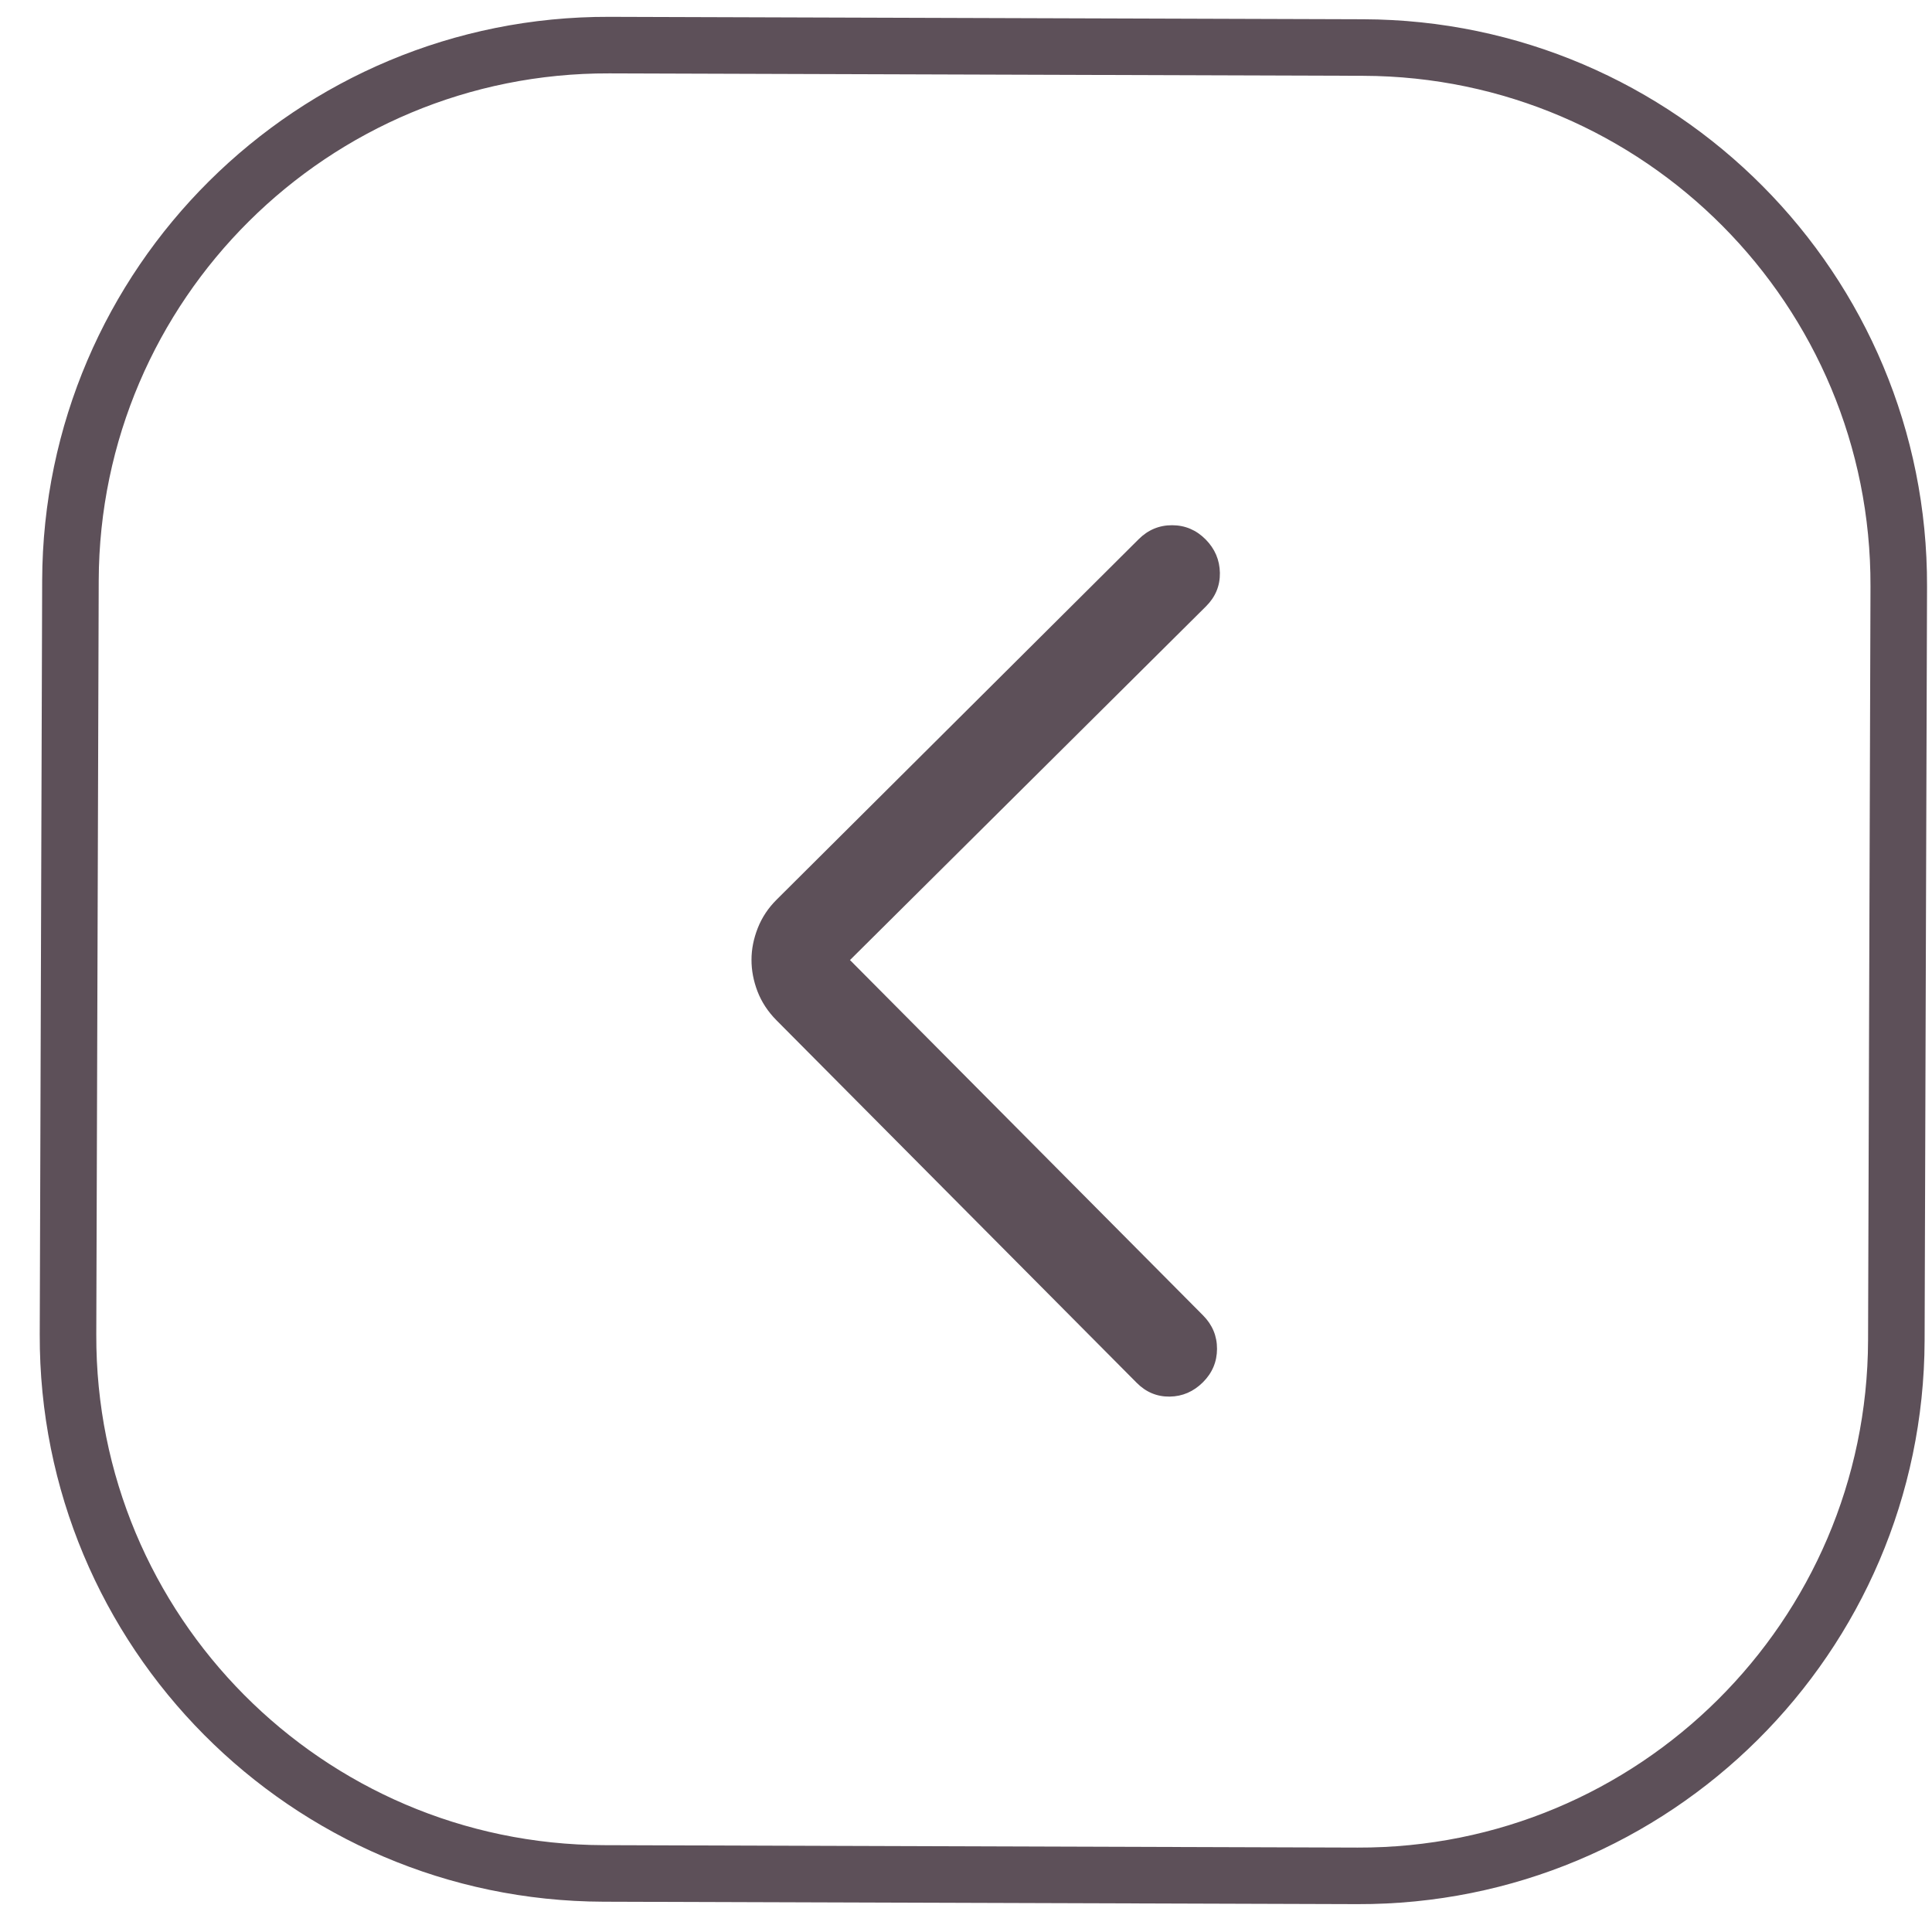
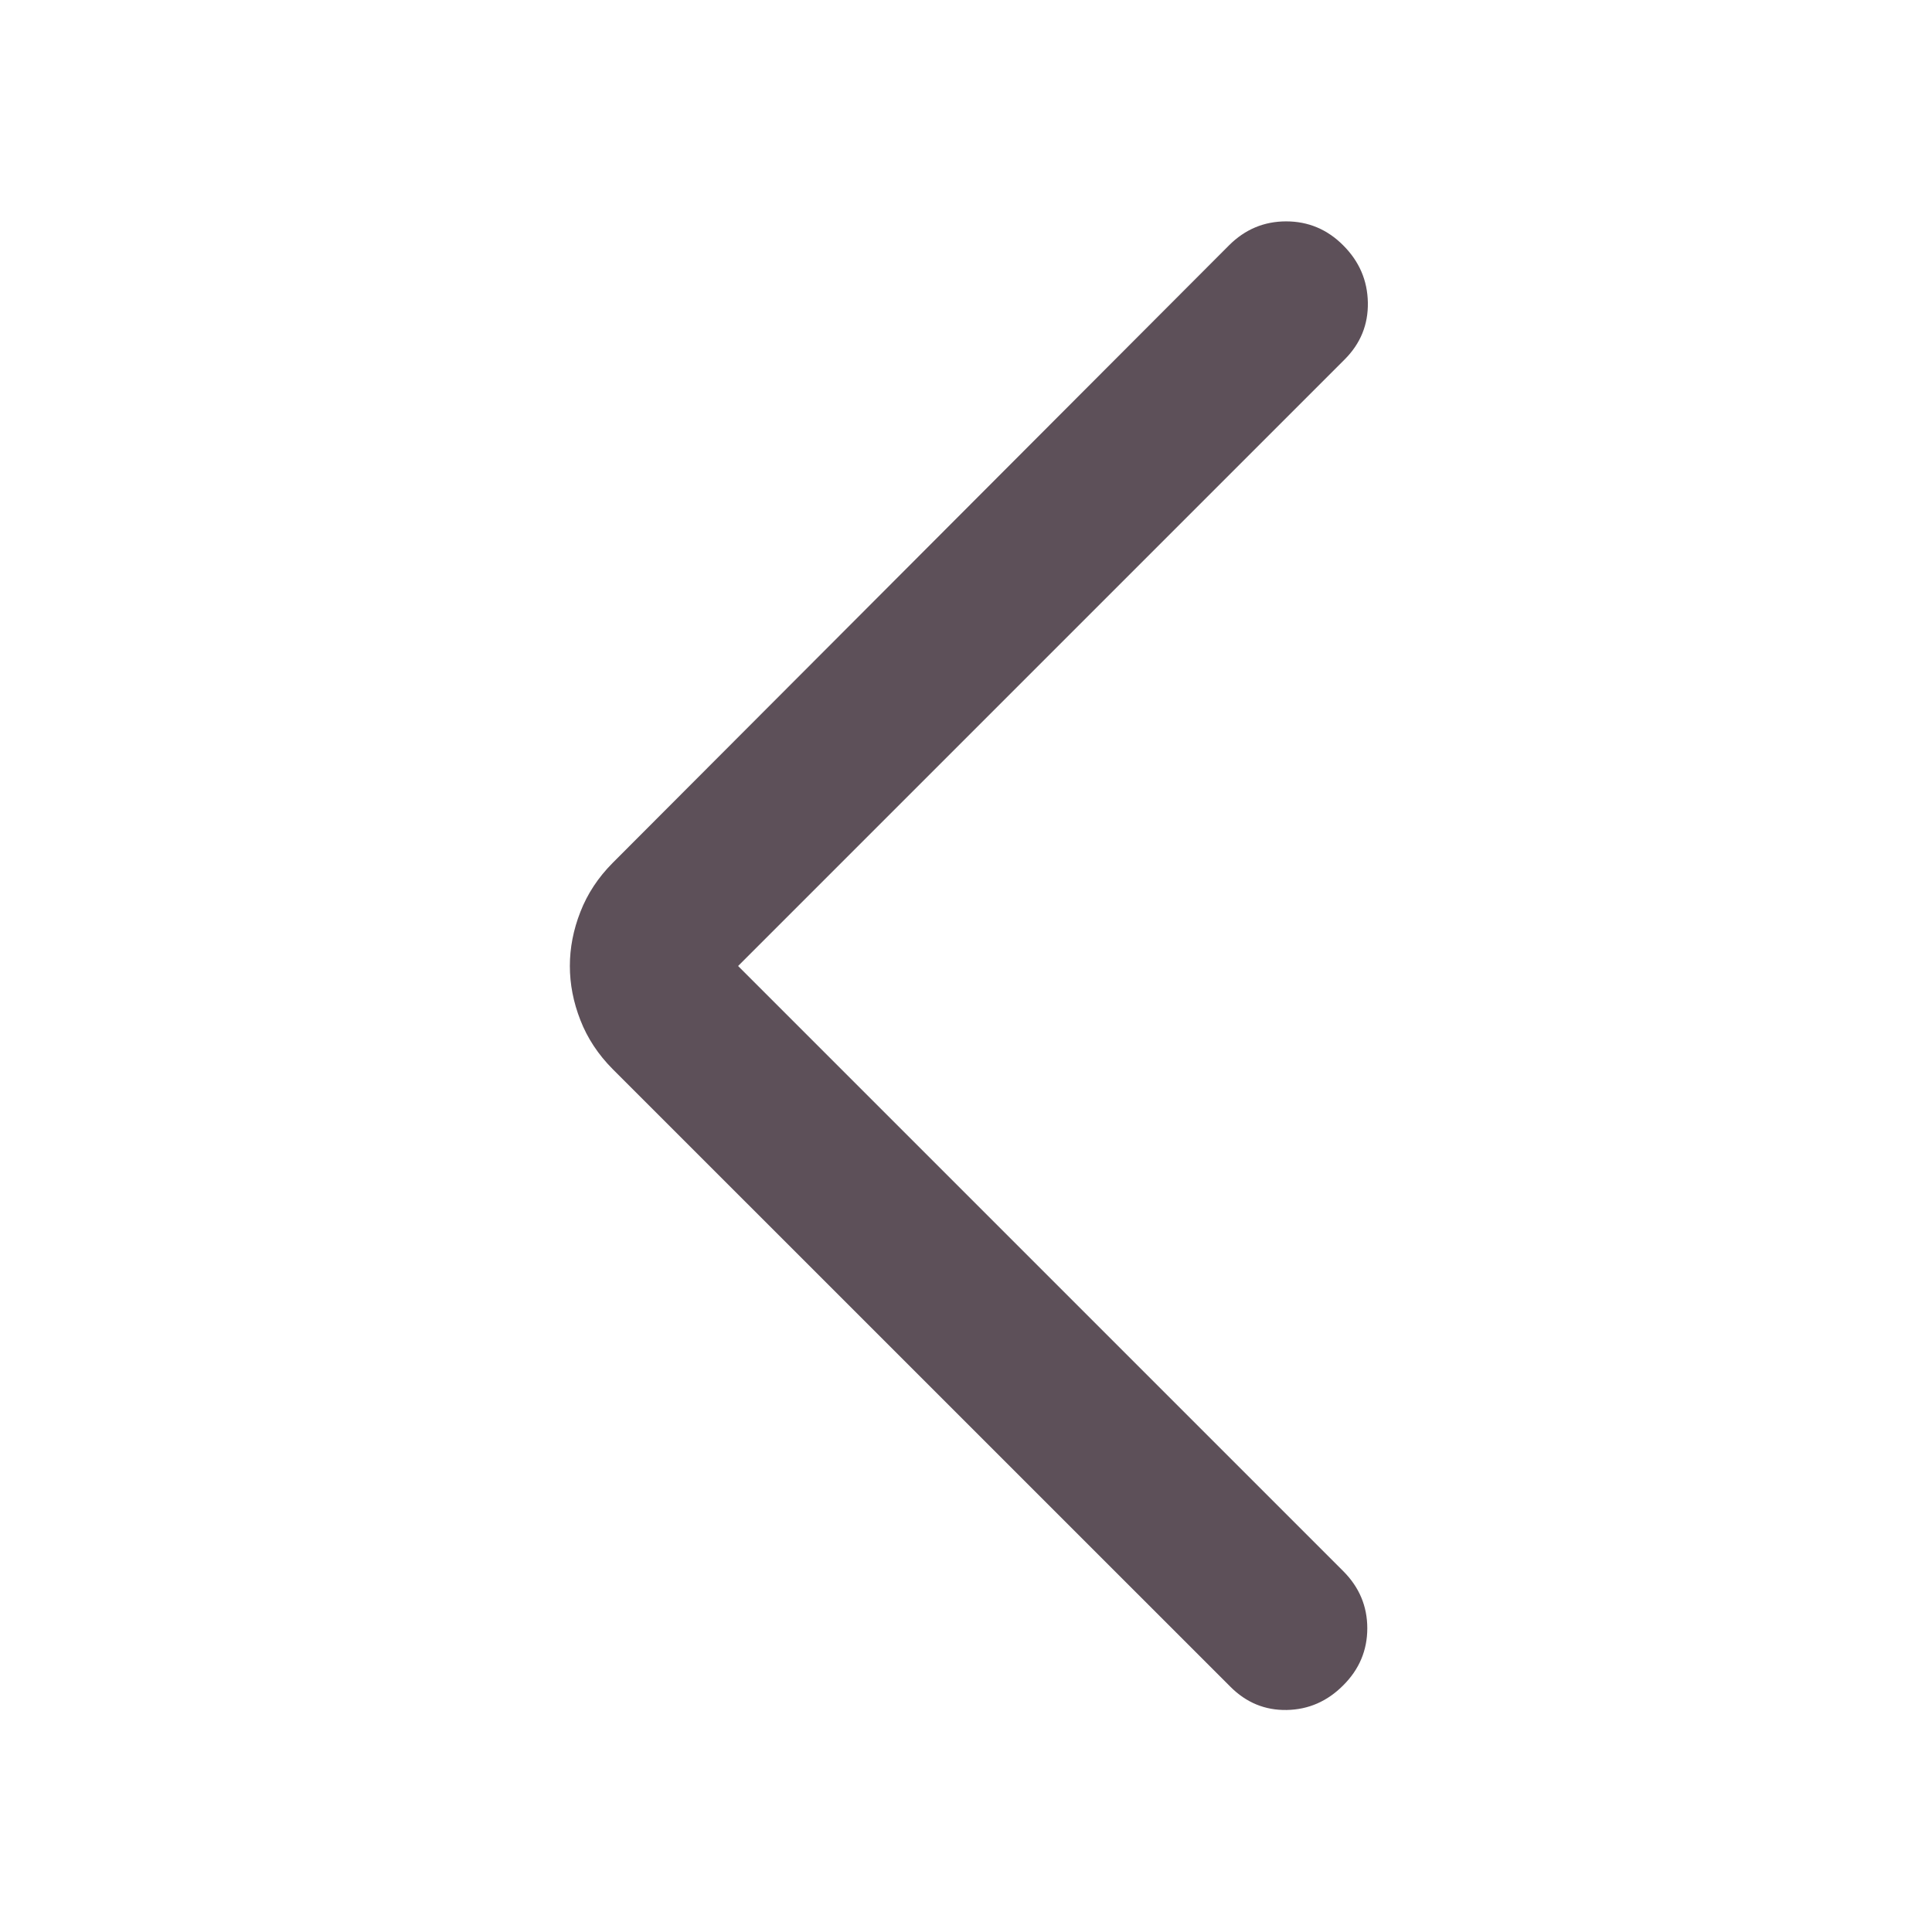
- <svg xmlns="http://www.w3.org/2000/svg" width="41" height="41" viewBox="0 0 41 41" fill="none">
-   <rect x="-0.602" y="0.598" width="38.8" height="38.8" rx="11.4" transform="matrix(-0.999995 -0.00321928 -0.00321928 0.999995 39.7313 0.445575)" stroke="#5D5059" stroke-width="1.2" />
-   <path d="M18.038 20.374L25.595 12.866C25.794 12.667 25.892 12.431 25.888 12.157C25.883 11.883 25.782 11.646 25.584 11.446C25.386 11.247 25.15 11.147 24.876 11.146C24.601 11.145 24.364 11.244 24.165 11.442L16.485 19.088C16.303 19.268 16.169 19.471 16.081 19.695C15.993 19.919 15.948 20.143 15.948 20.367C15.947 20.591 15.99 20.816 16.076 21.041C16.163 21.265 16.296 21.468 16.476 21.65L24.123 29.346C24.321 29.545 24.555 29.642 24.824 29.638C25.093 29.634 25.327 29.533 25.527 29.335C25.726 29.137 25.826 28.9 25.827 28.626C25.828 28.352 25.729 28.115 25.531 27.915L18.038 20.374Z" fill="#5D5059" />
+ <svg xmlns="http://www.w3.org/2000/svg" width="24" height="24" viewBox="0 0 24 24" fill="none">
+   <path d="M9.169 12L16.702 4.467C16.901 4.269 16.997 4.032 16.992 3.758C16.987 3.483 16.885 3.247 16.686 3.048C16.488 2.849 16.251 2.75 15.977 2.75C15.703 2.75 15.466 2.849 15.267 3.048L7.611 10.719C7.431 10.9 7.297 11.103 7.21 11.327C7.122 11.551 7.079 11.776 7.079 12C7.079 12.224 7.122 12.449 7.21 12.673C7.297 12.897 7.431 13.1 7.611 13.281L15.283 20.952C15.481 21.151 15.715 21.247 15.985 21.242C16.254 21.237 16.488 21.135 16.686 20.936C16.885 20.738 16.985 20.501 16.985 20.227C16.985 19.953 16.885 19.716 16.686 19.517L9.169 12Z" fill="#5D5059" />
</svg>
